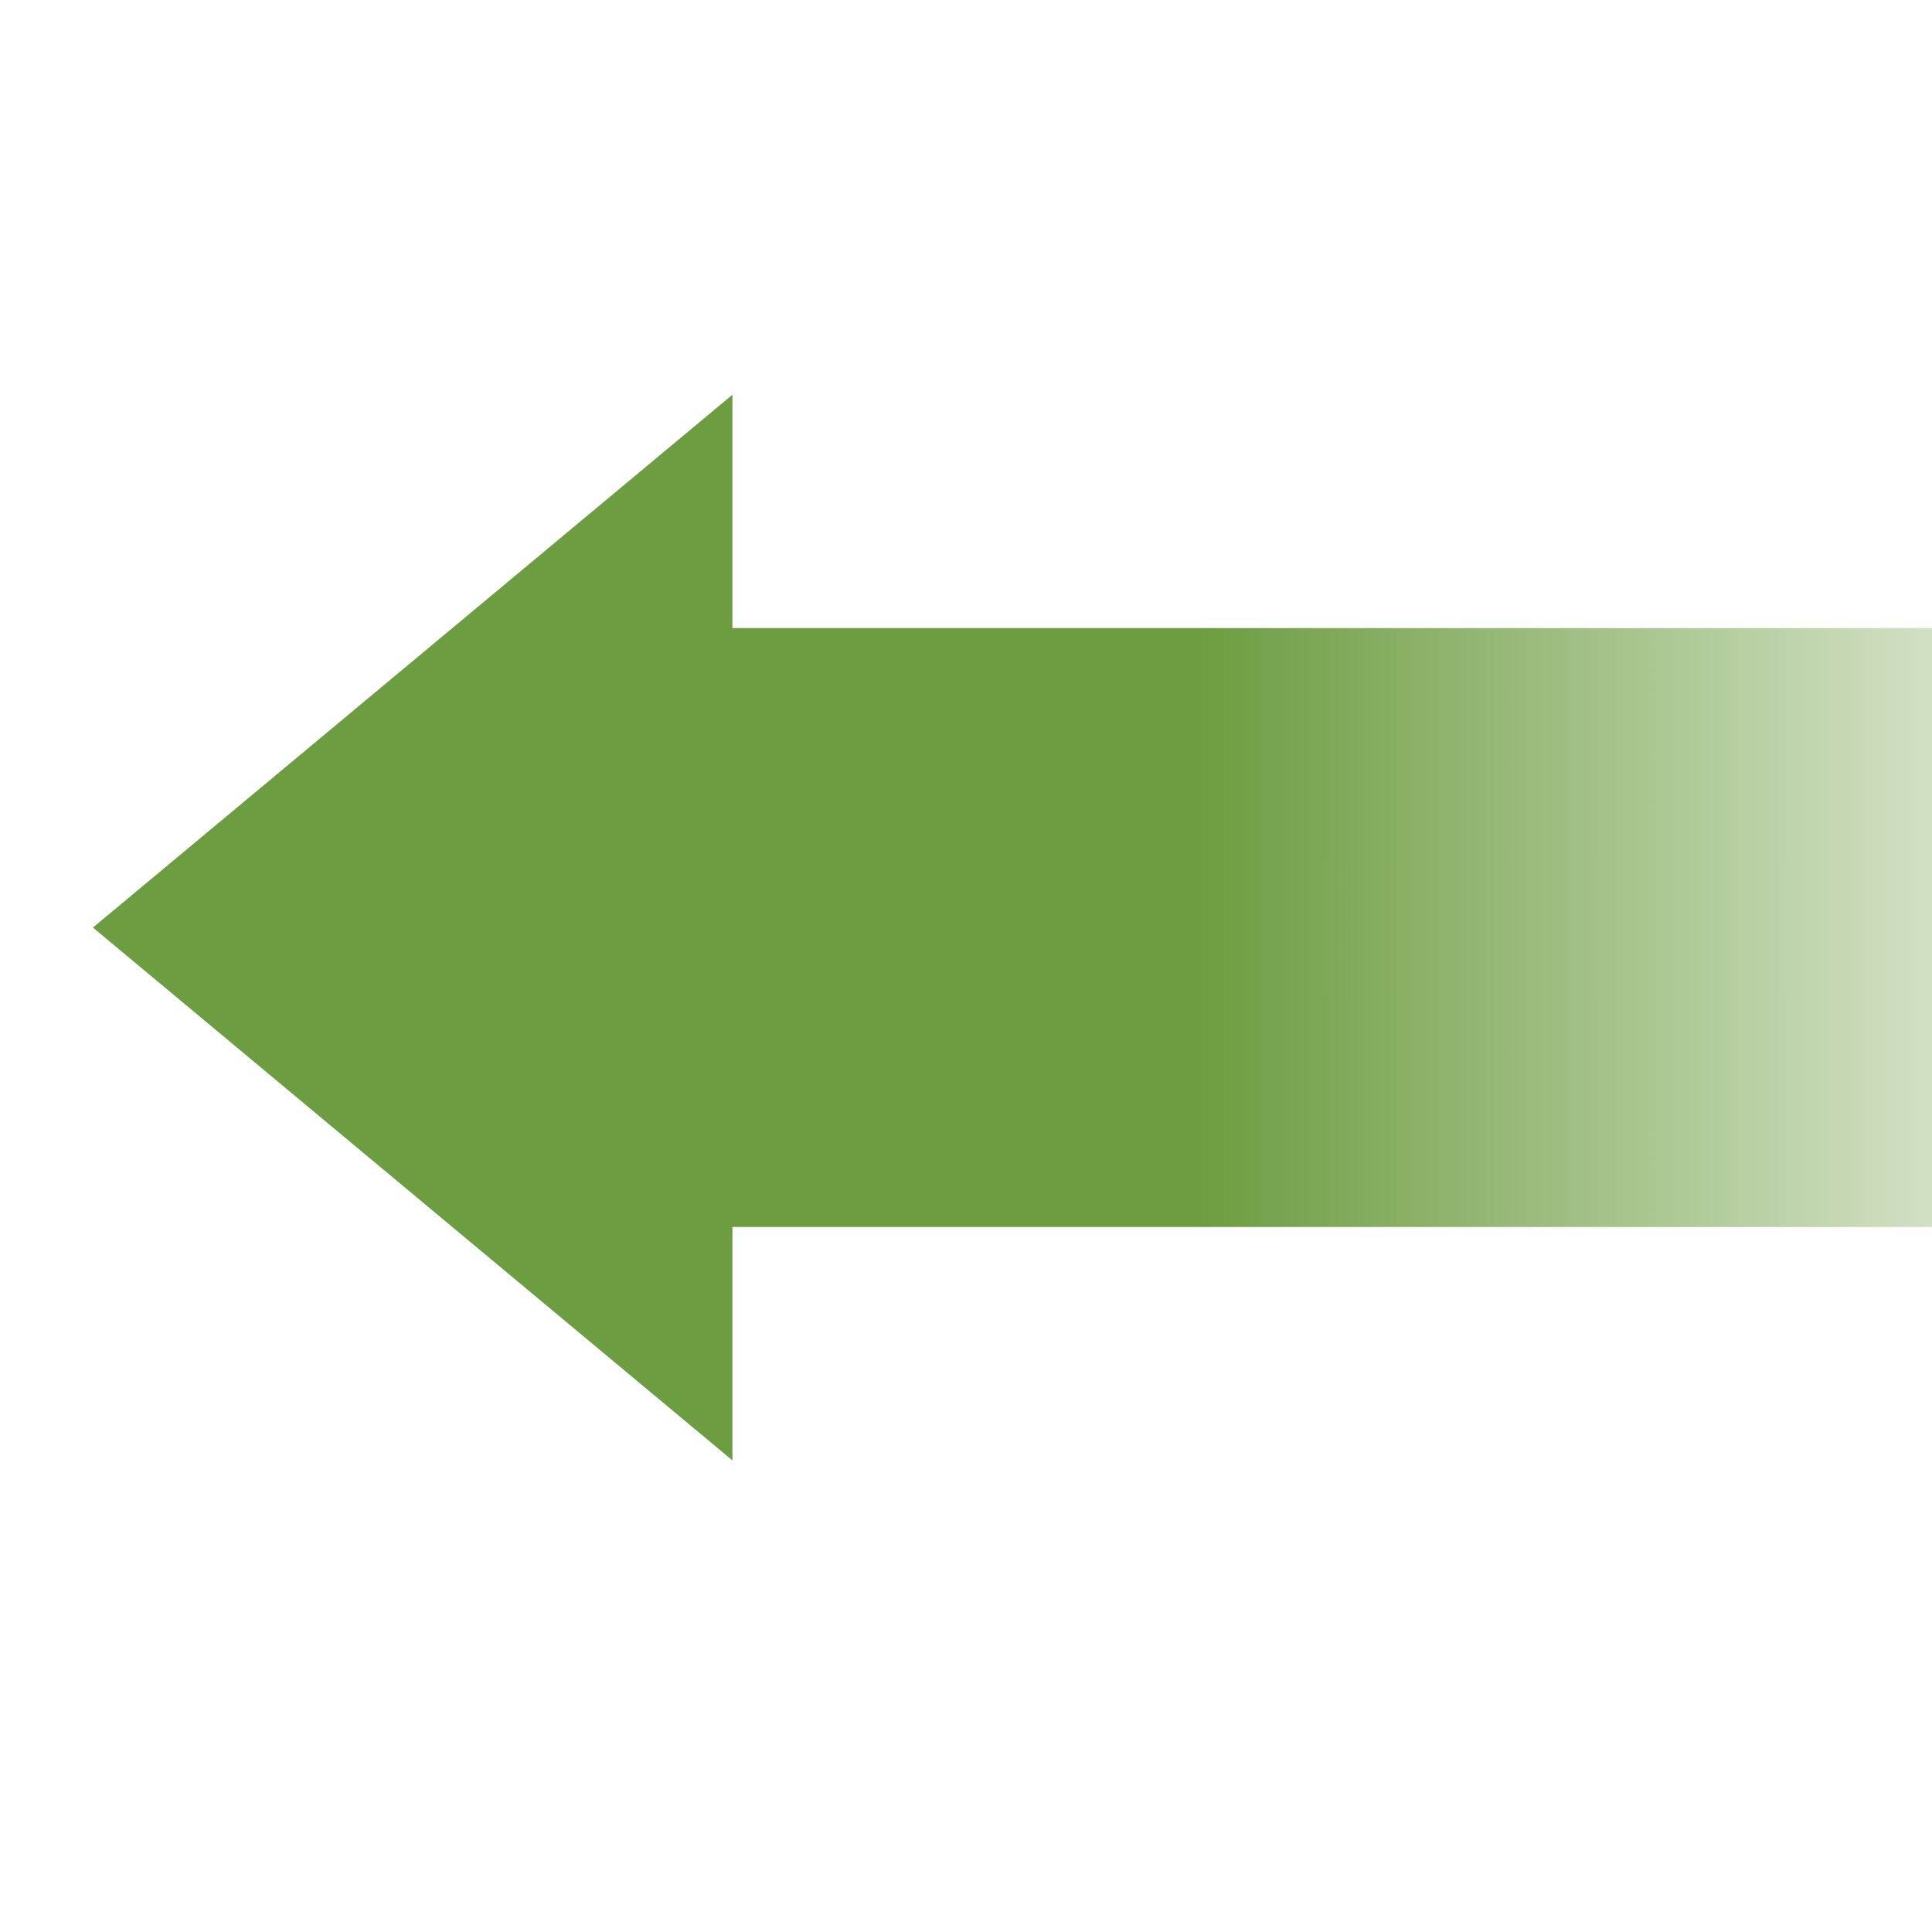
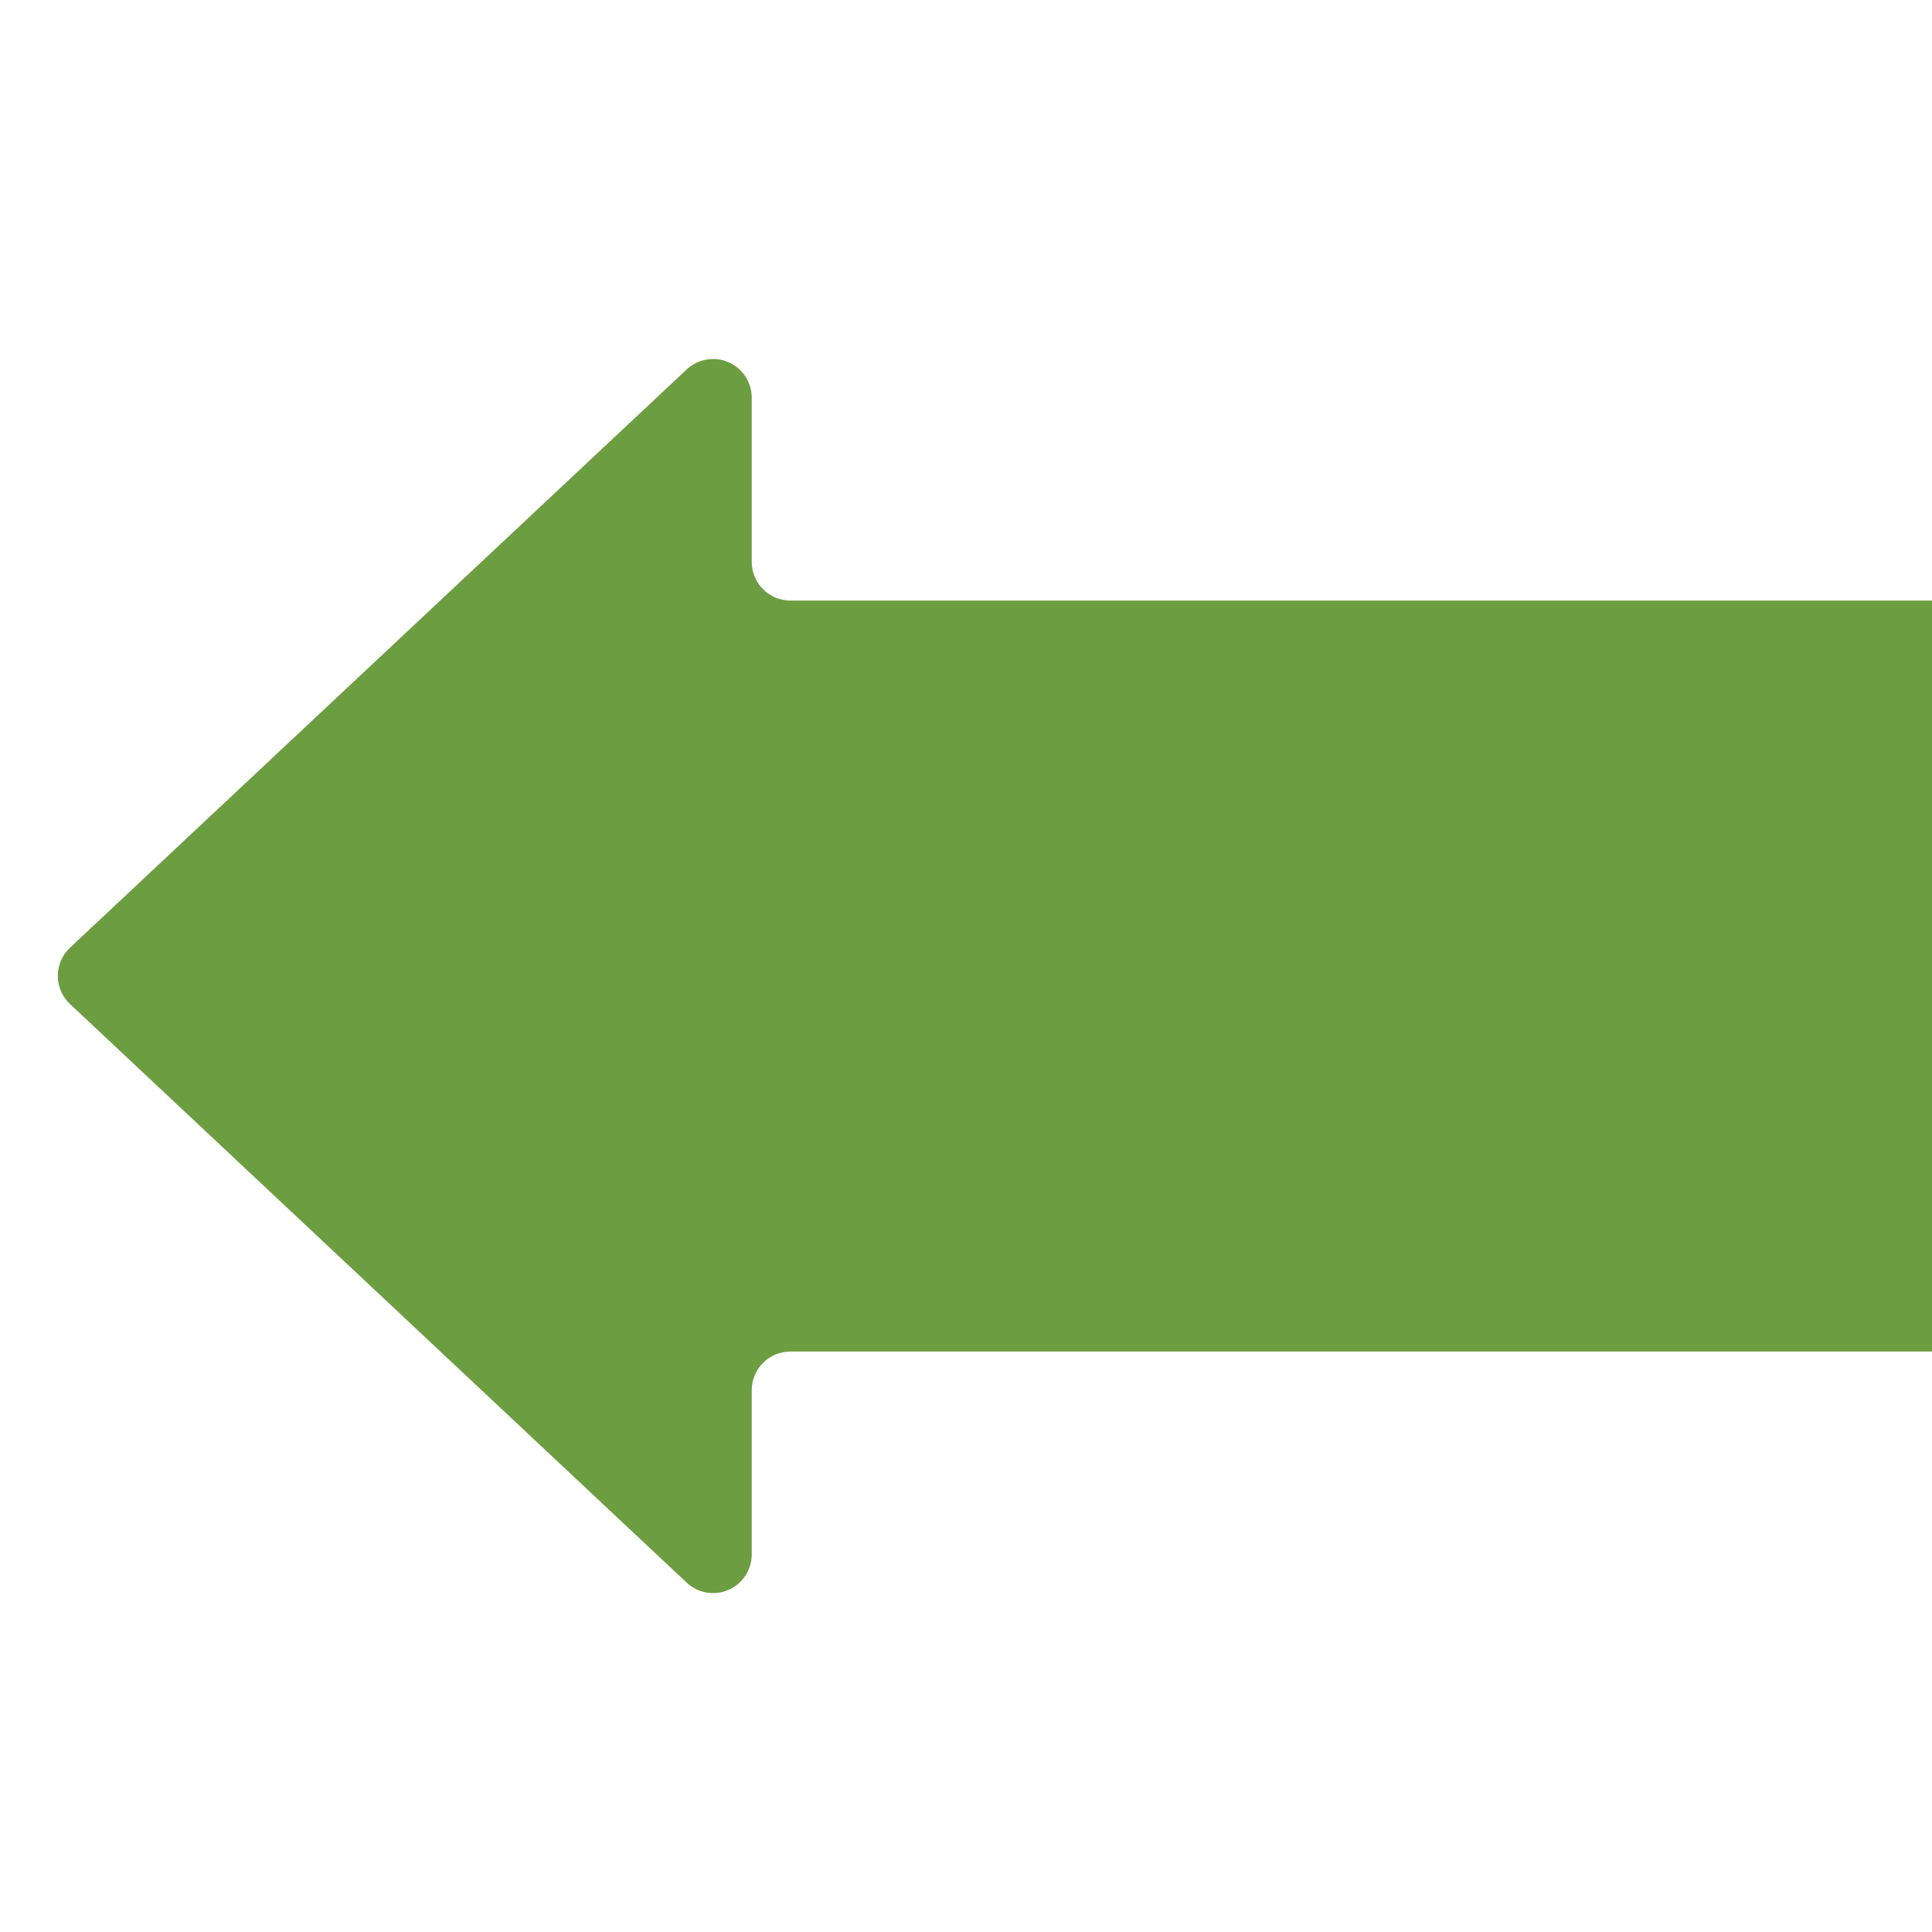
<svg xmlns="http://www.w3.org/2000/svg" id="Layer_1" data-name="Layer 1" viewBox="0 0 200 200">
-   <defs>
-     <linearGradient id="linear-gradient" x1="18.37" y1="96.02" x2="234.74" y2="96.02" gradientUnits="userSpaceOnUse">
-       <stop offset="0" stop-color="#6d9d41" />
-       <stop offset="0.49" stop-color="#6d9d41" />
-       <stop offset="1" stop-color="#6d9d41" stop-opacity="0" />
-     </linearGradient>
-   </defs>
-   <polygon points="264.97 65.02 75.82 65.02 75.82 40.86 9.62 96.02 75.82 151.18 75.82 127.02 236.33 127.02 264.97 65.02" style="fill:url(#linear-gradient)" />
+   <path d="M252,62.17H81.82a4,4,0,0,1-4-4v-17a4,4,0,0,0-6.74-2.92L7.25,98.1a4,4,0,0,0,0,5.84l63.83,59.89a4,4,0,0,0,6.74-2.92v-17a4,4,0,0,1,4-4H252a4,4,0,0,0,4-4V66.17A4,4,0,0,0,252,62.17Z" style="fill:#6d9d41" />
</svg>
